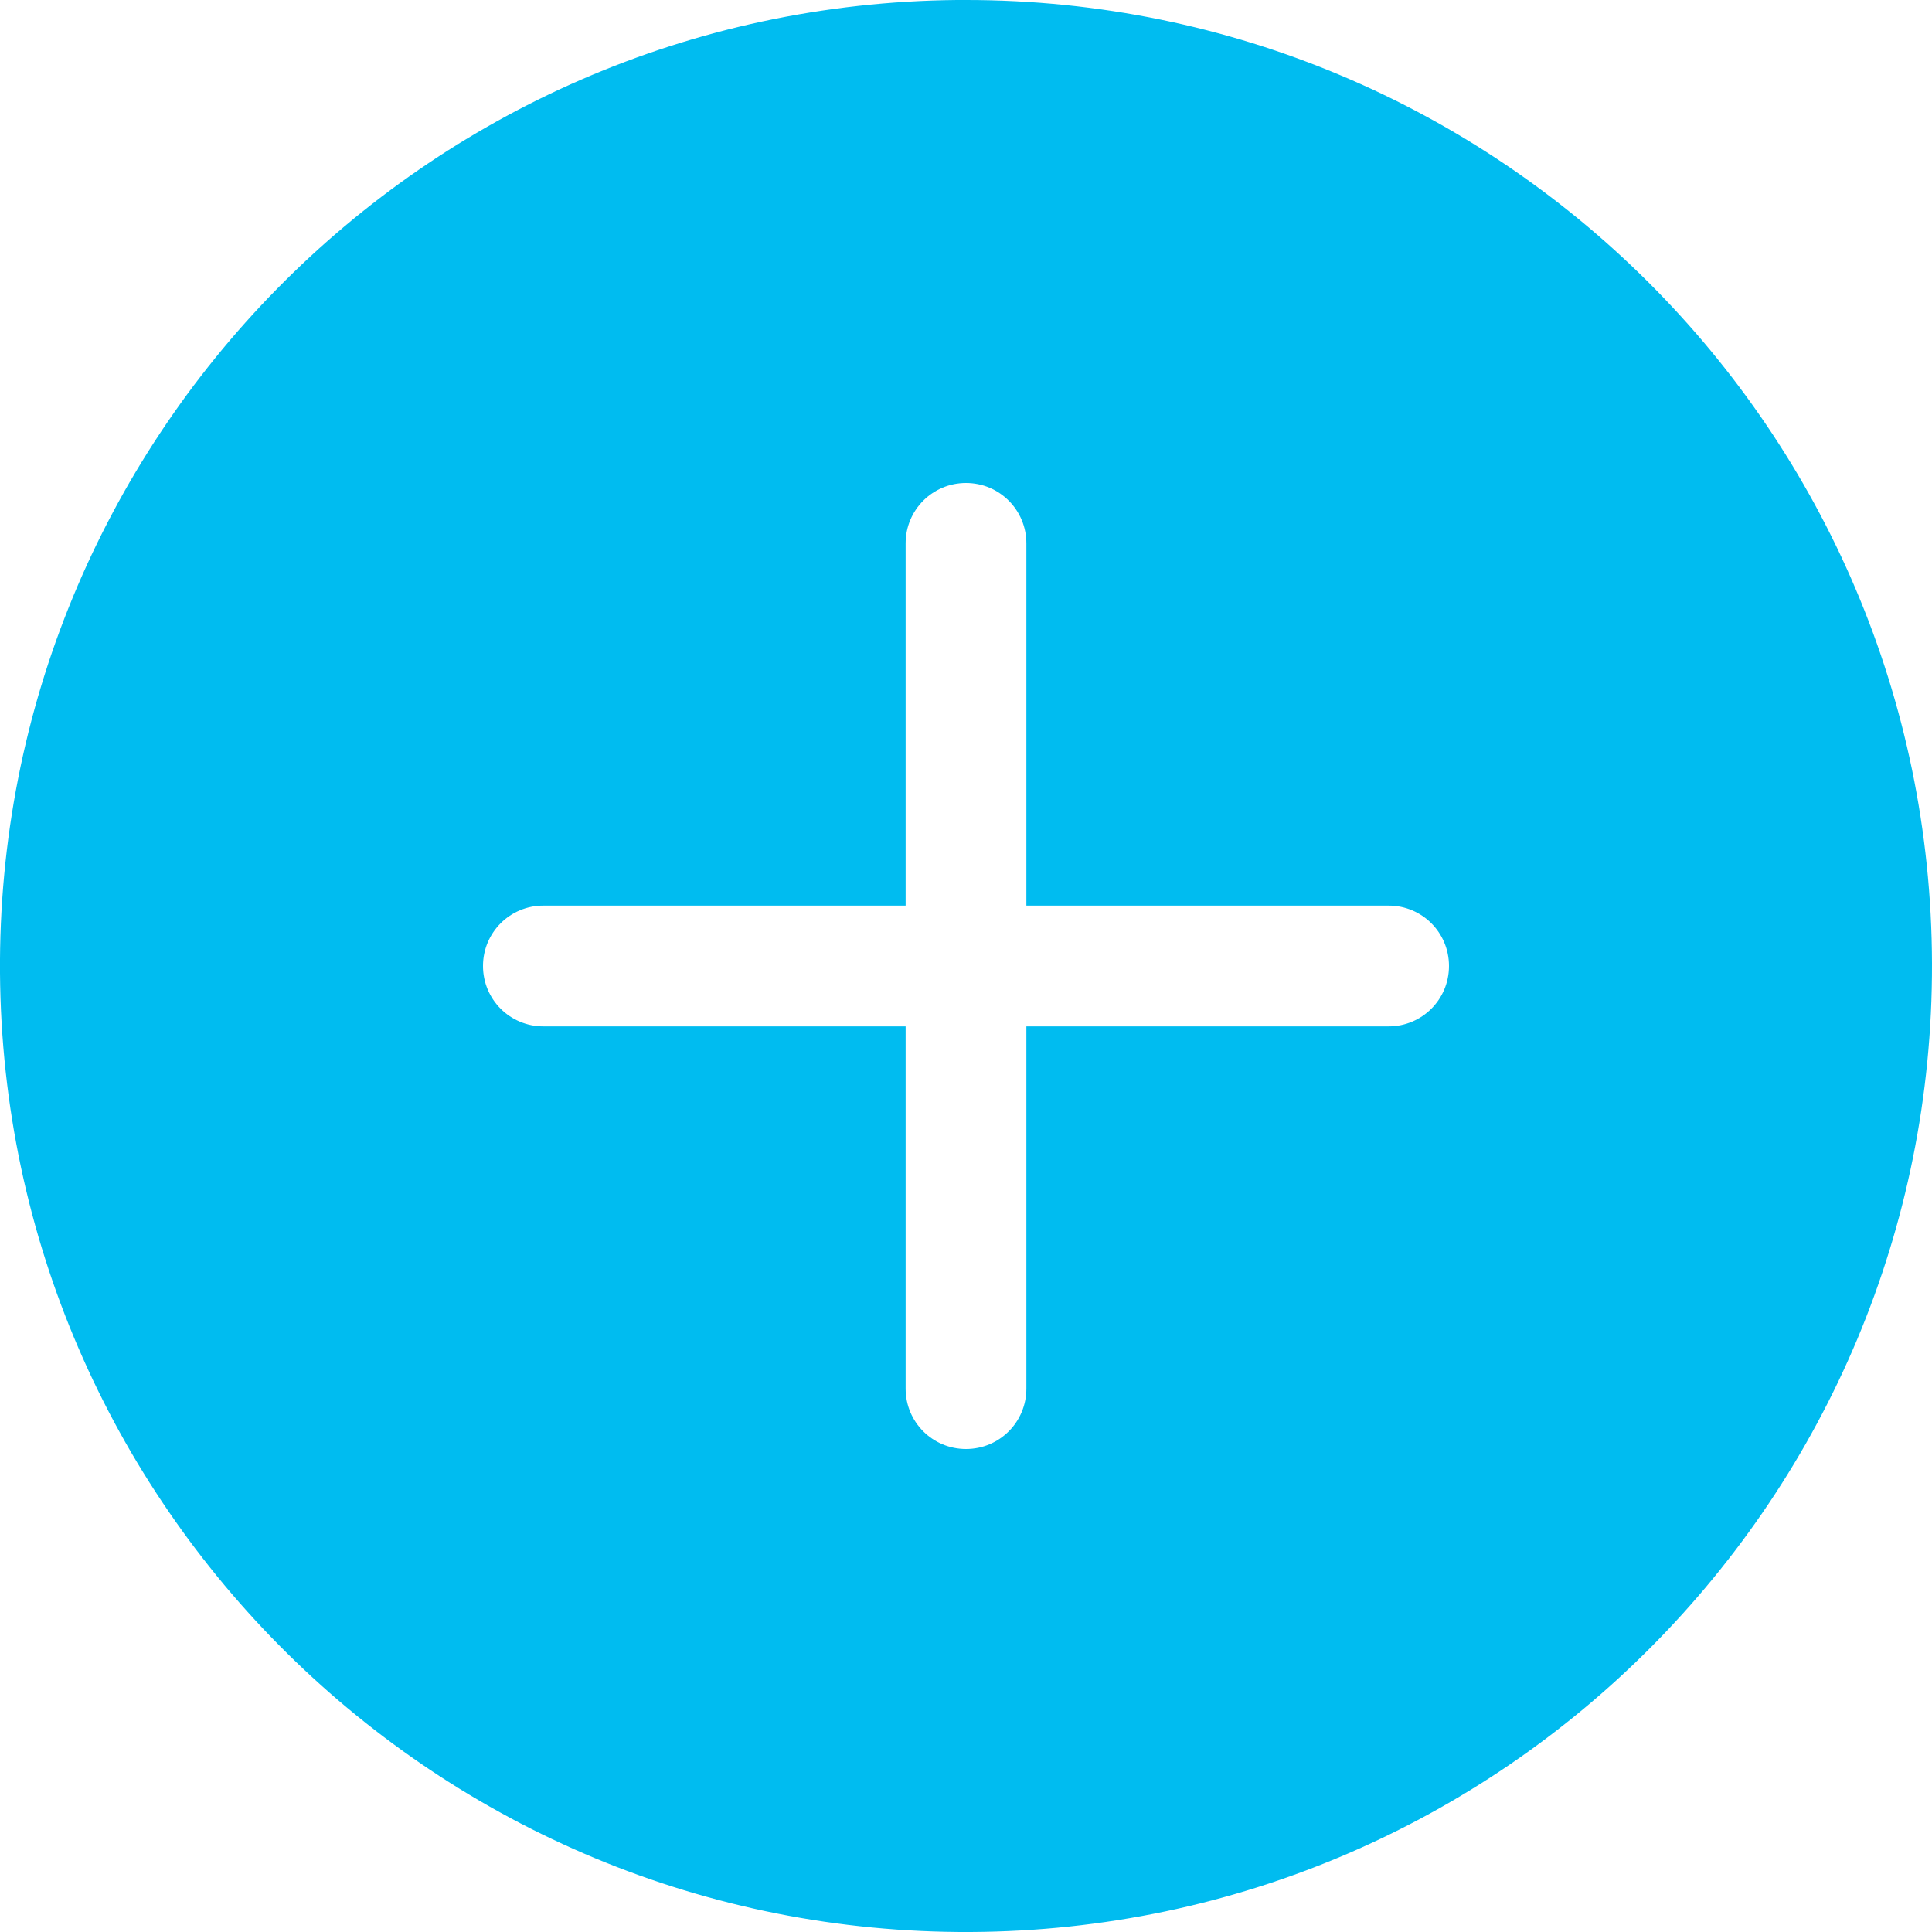
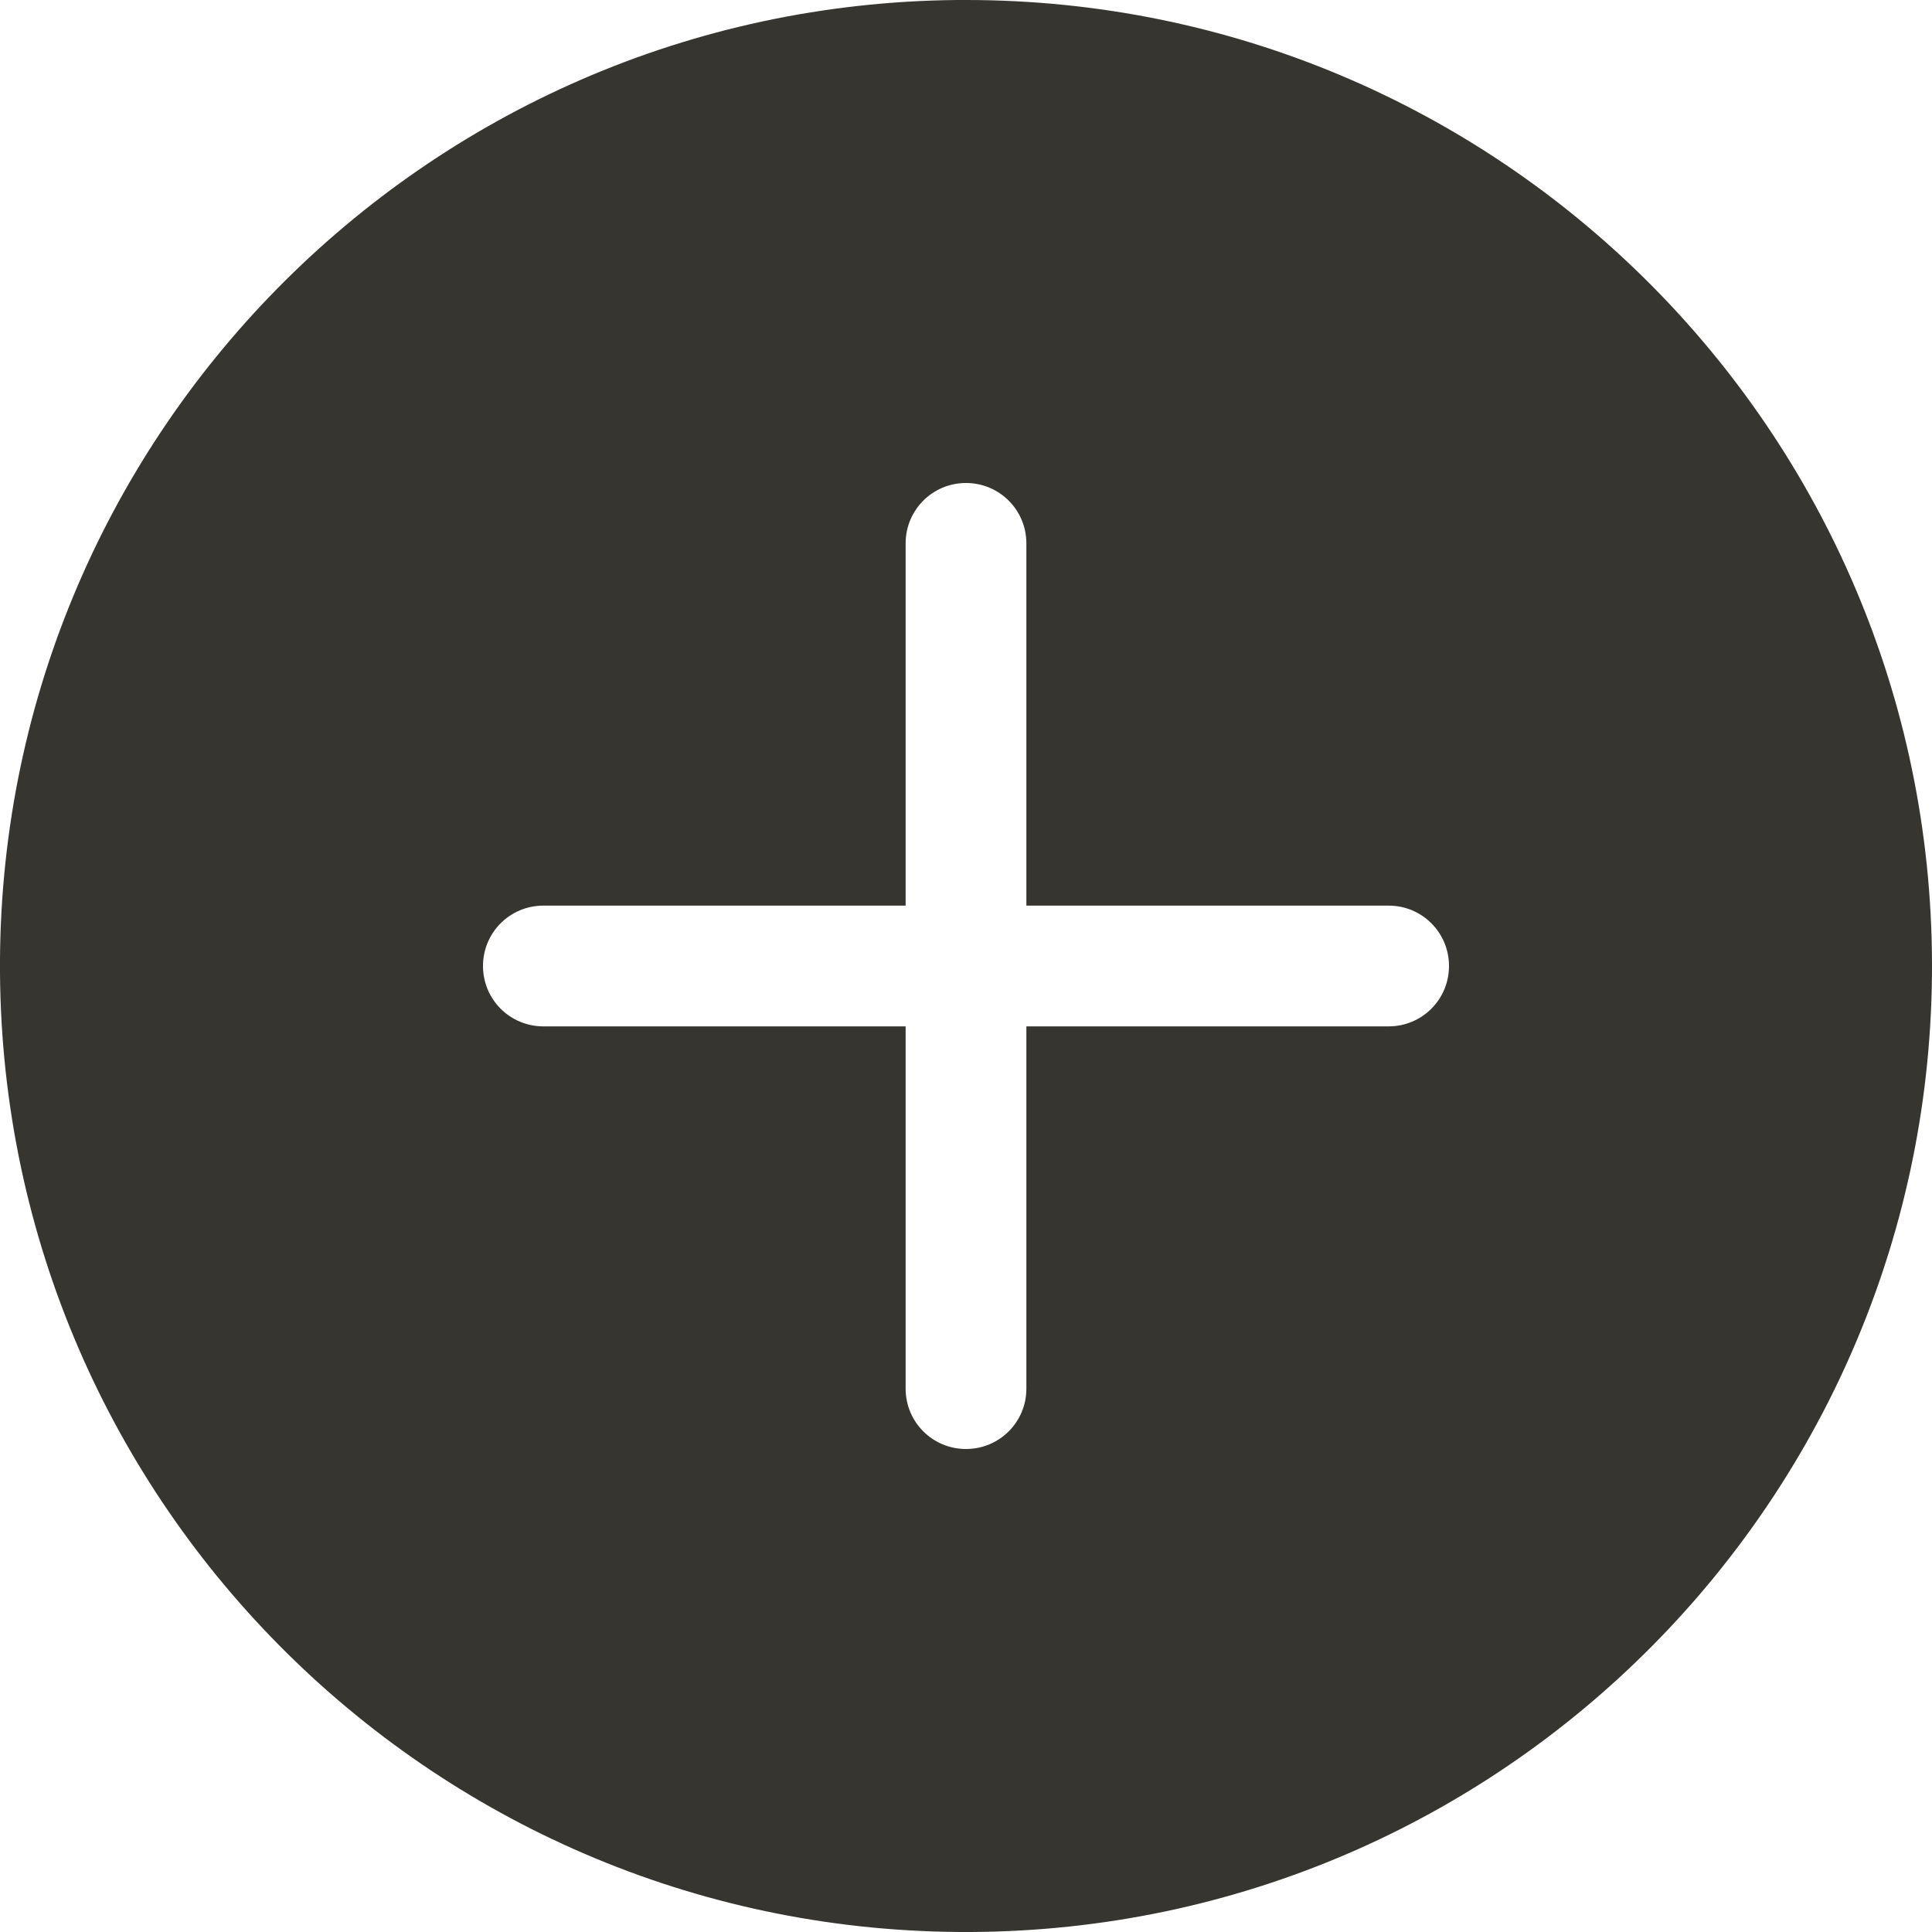
<svg xmlns="http://www.w3.org/2000/svg" width="16" height="16" viewBox="0 0 16 16" fill="none" version="1.1" id="svg808">
  <defs id="defs812" />
-   <path id="path930" style="fill:#00bcf0;fill-opacity:1" transform="rotate(-90)" d="M 0,7.924 A 8,8 0 0 0 -8.059,0 8,8 0 0 0 -16,8.039 8,8 0 0 0 -7.98,16 8,8 0 0 0 0,8 Z M -4,8 c 0,0.277 -0.223,0.5 -0.5,0.5 h -3 v 3 c 0,0.277 -0.223,0.5 -0.5,0.5 -0.277,0 -0.5,-0.223 -0.5,-0.5 v -3 h -3 C -11.777,8.5 -12,8.277 -12,8 c 0,-0.277 0.223,-0.5 0.5,-0.5 h 3 v -3 C -8.5,4.223 -8.277,4 -8,4 c 0.277,0 0.5,0.223 0.5,0.5 v 3 h 3 C -4.223,7.5 -4,7.723 -4,8 Z" />
+   <path id="path930" style="fill:#37352f;fill-opacity:1" transform="rotate(-90)" d="M 0,7.924 A 8,8 0 0 0 -8.059,0 8,8 0 0 0 -16,8.039 8,8 0 0 0 -7.98,16 8,8 0 0 0 0,8 Z M -4,8 c 0,0.277 -0.223,0.5 -0.5,0.5 h -3 v 3 c 0,0.277 -0.223,0.5 -0.5,0.5 -0.277,0 -0.5,-0.223 -0.5,-0.5 v -3 h -3 C -11.777,8.5 -12,8.277 -12,8 c 0,-0.277 0.223,-0.5 0.5,-0.5 h 3 v -3 C -8.5,4.223 -8.277,4 -8,4 c 0.277,0 0.5,0.223 0.5,0.5 v 3 h 3 C -4.223,7.5 -4,7.723 -4,8 Z" />
</svg>
